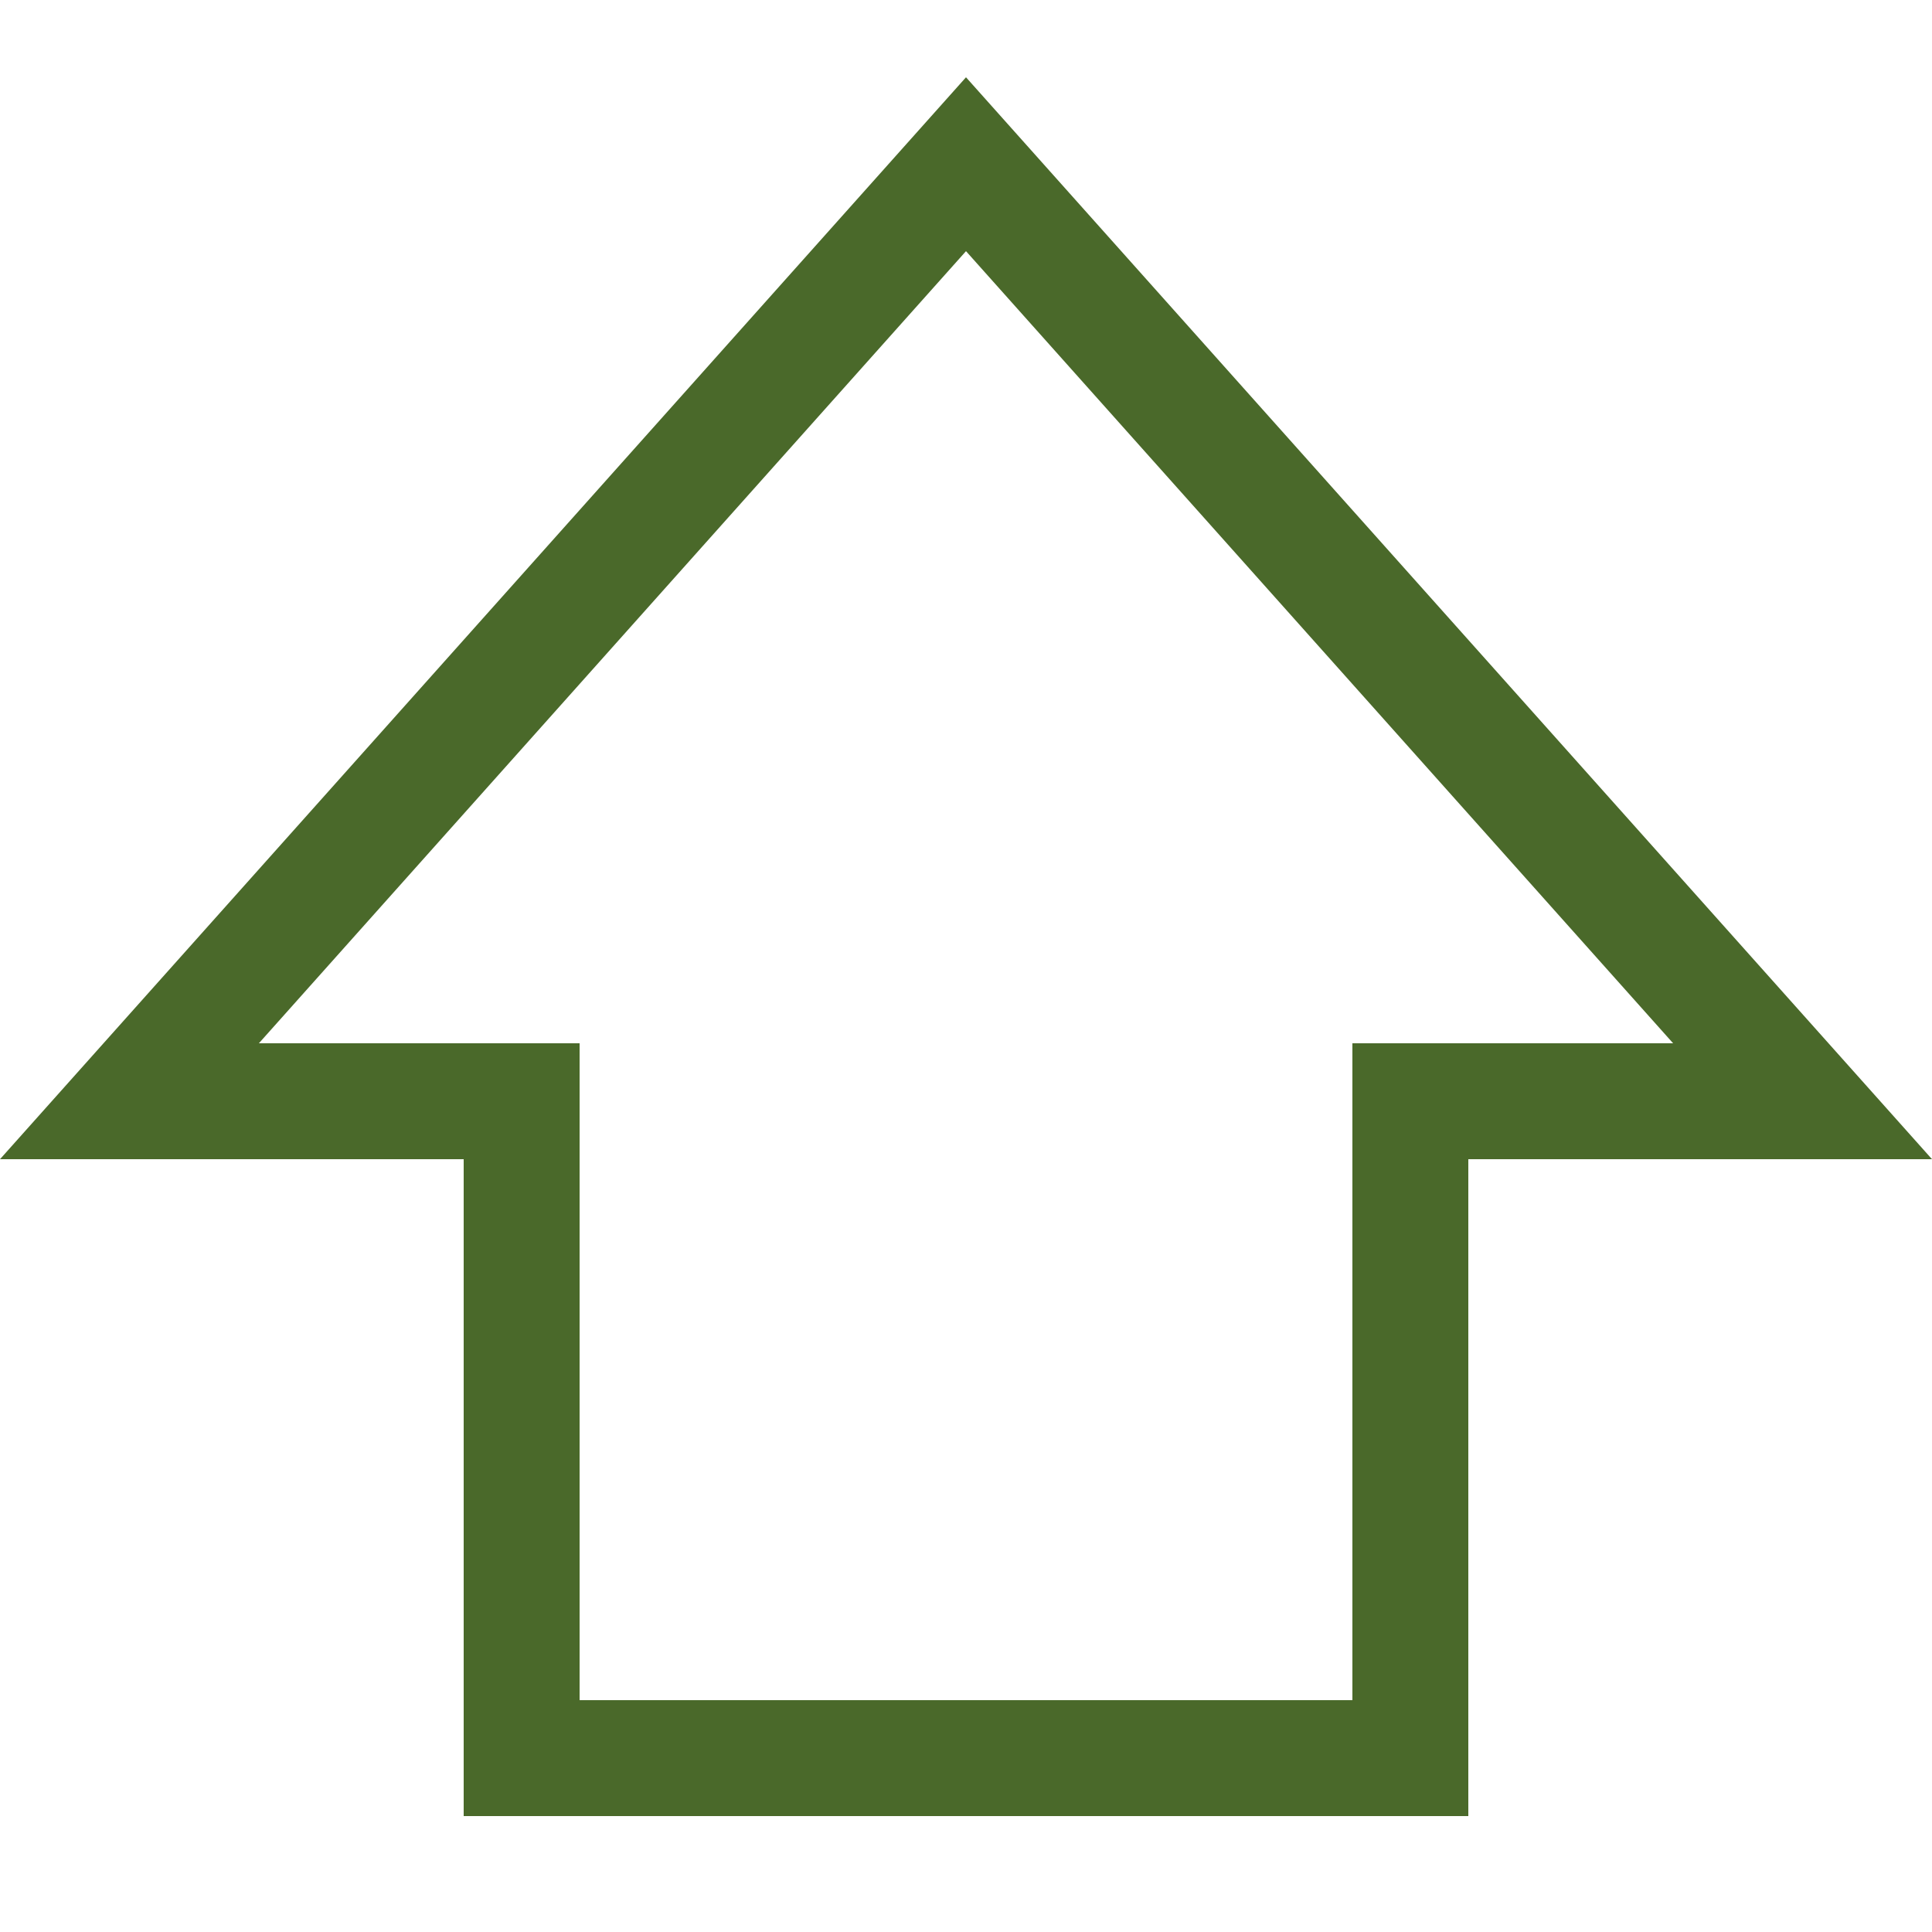
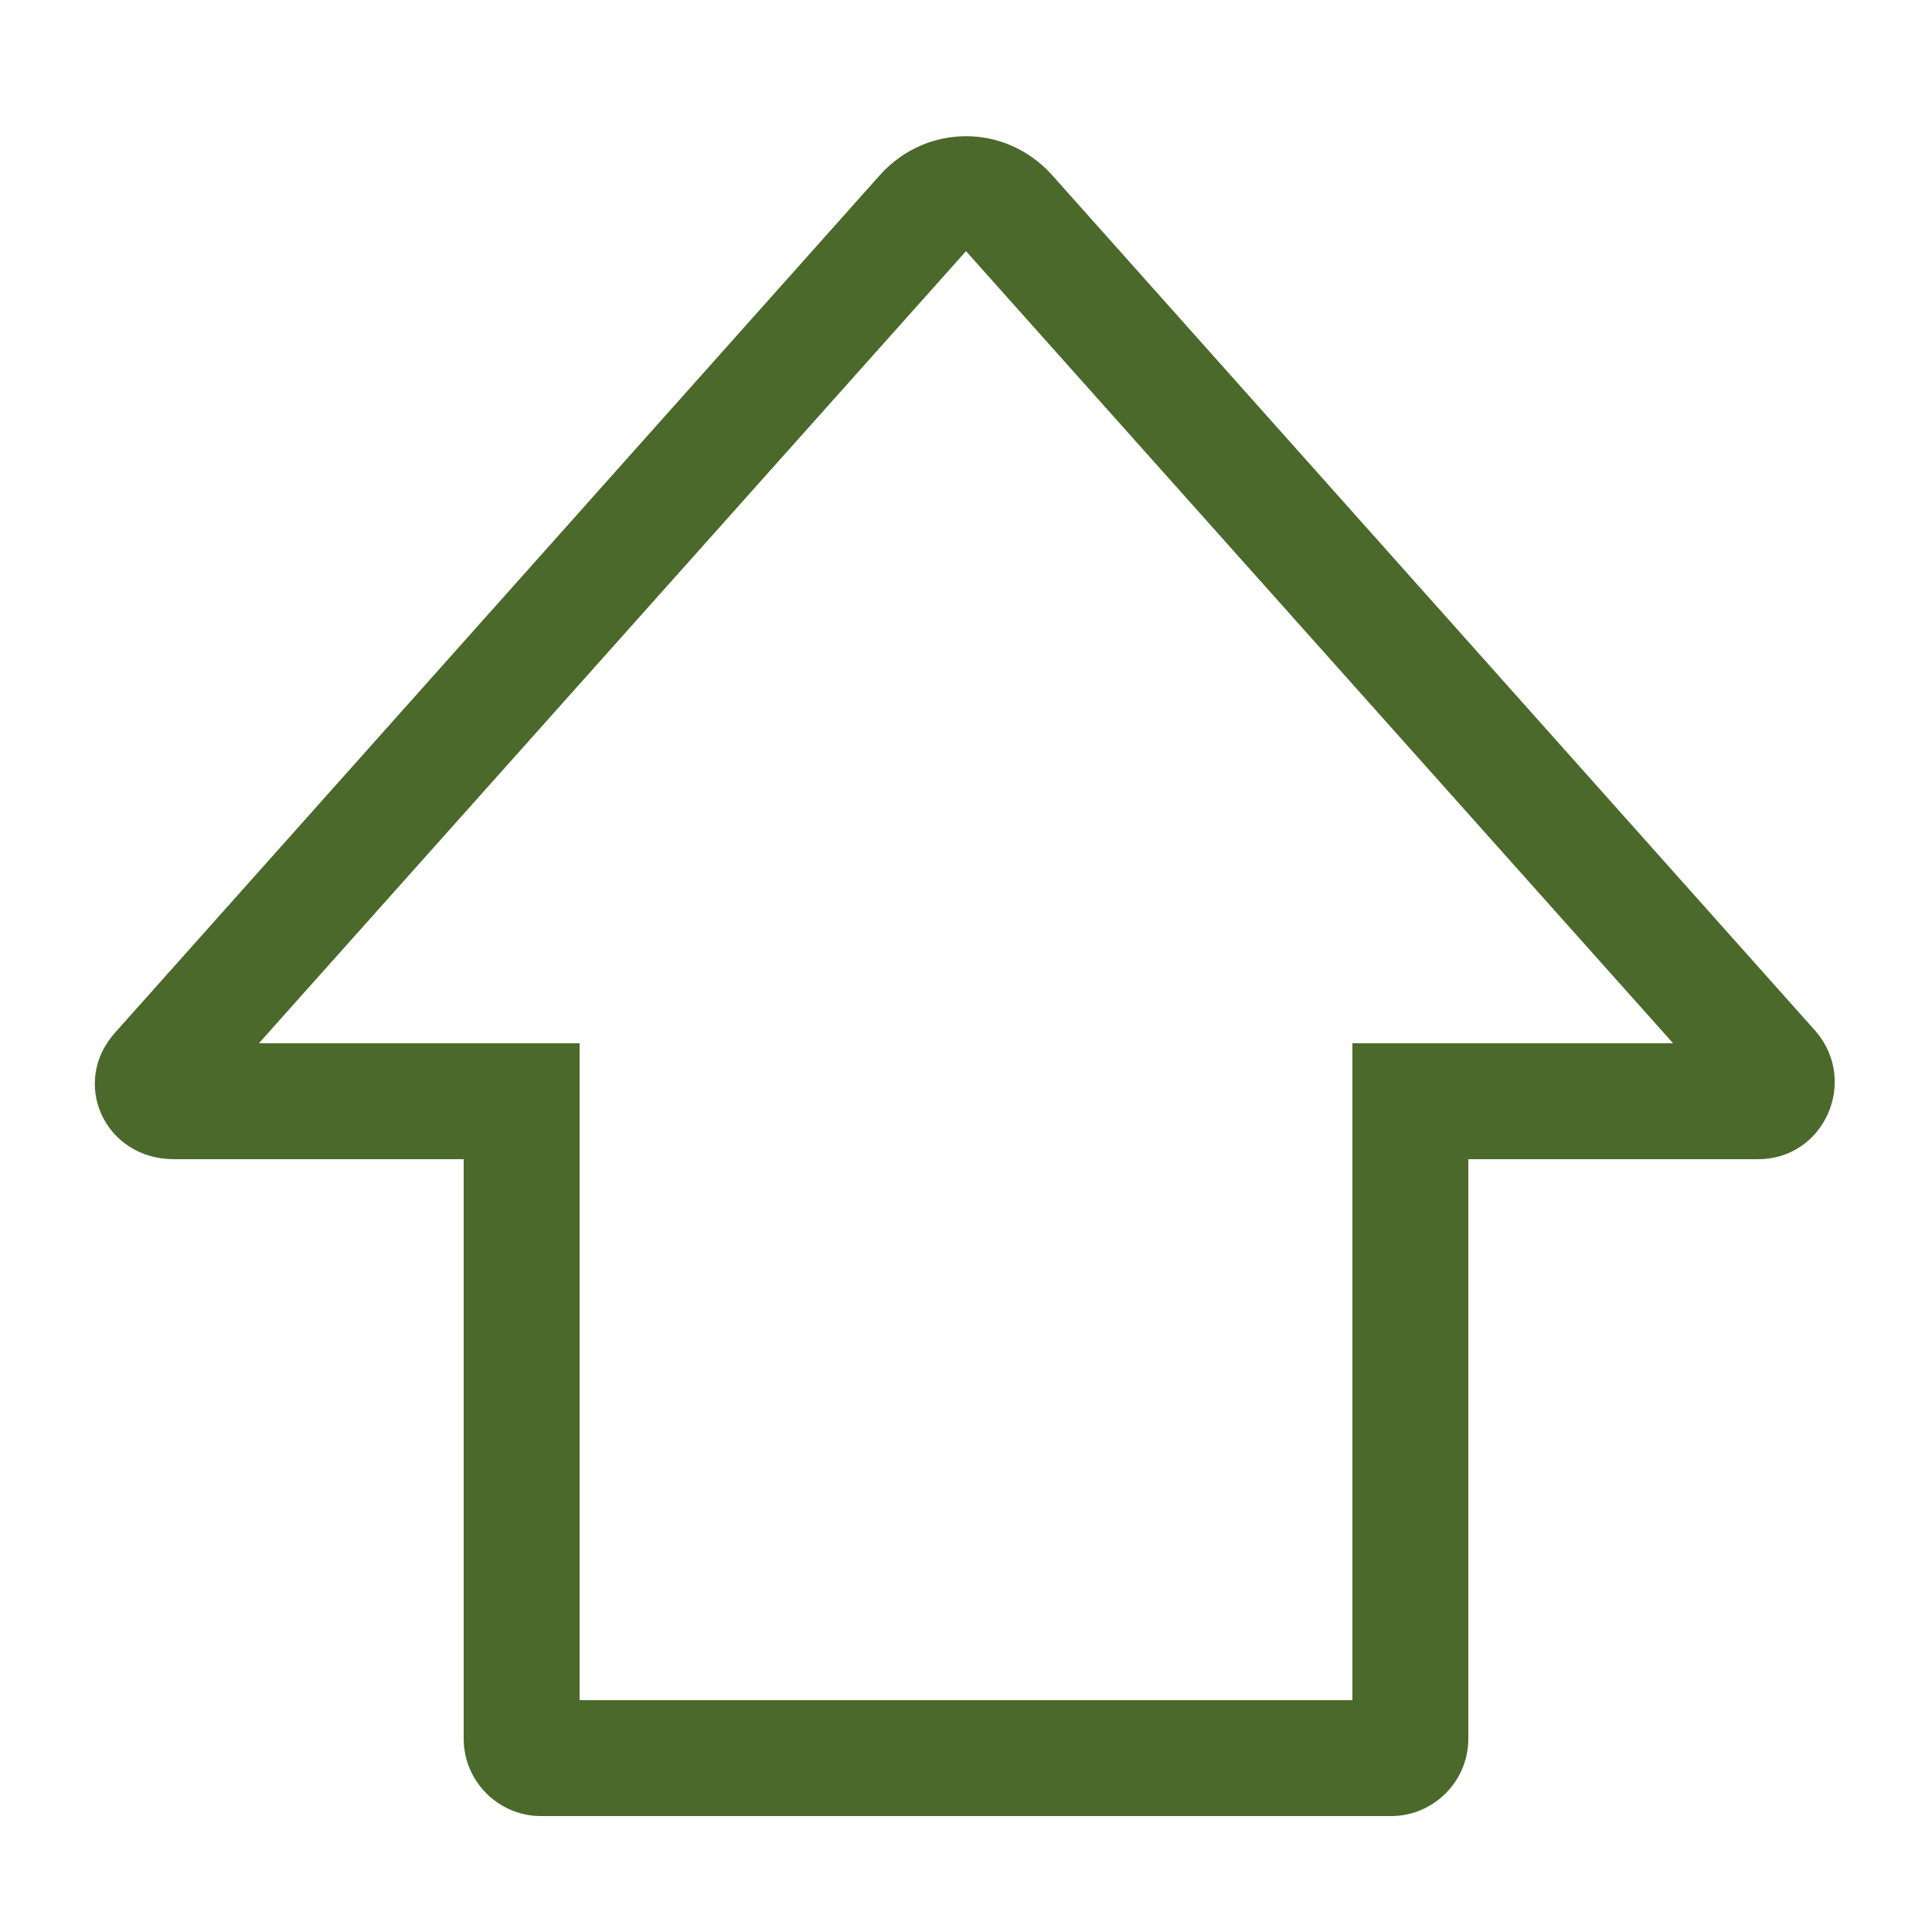
- <svg xmlns="http://www.w3.org/2000/svg" t="1540264115614" class="icon" style="" viewBox="0 0 1024 1024" version="1.1" p-id="1142" width="50" height="50">
-   <defs>
-     <style type="text/css" />
-   </defs>
-   <path d="M512 133.12L886.784 552.96H716.8v348.16H307.2V552.96H137.216L512 133.12M512 40.96L0 614.4h245.76v348.16h532.48V614.4h245.76L512 40.96z" p-id="1143" fill="#4a692a" />
+ <svg xmlns="http://www.w3.org/2000/svg" version="1.1" id="图层_1" x="0px" y="0px" viewBox="0 0 50 50" enable-background="new 0 0 50 50" xml:space="preserve">
+   <path fill="#4A692A" d="M25,6.5L43.3,27H35v17H15V27H6.7L25,6.5 M22.8,4.5L3,26.7C1.8,28,2.7,30,4.5,30H12v15c0,1.1,0.9,2,2,2h22  c1.1,0,2-0.9,2-2V30h7.5c1.7,0,2.6-2,1.5-3.3L27.2,4.5C26,3.2,24,3.2,22.8,4.5z" />
</svg>
